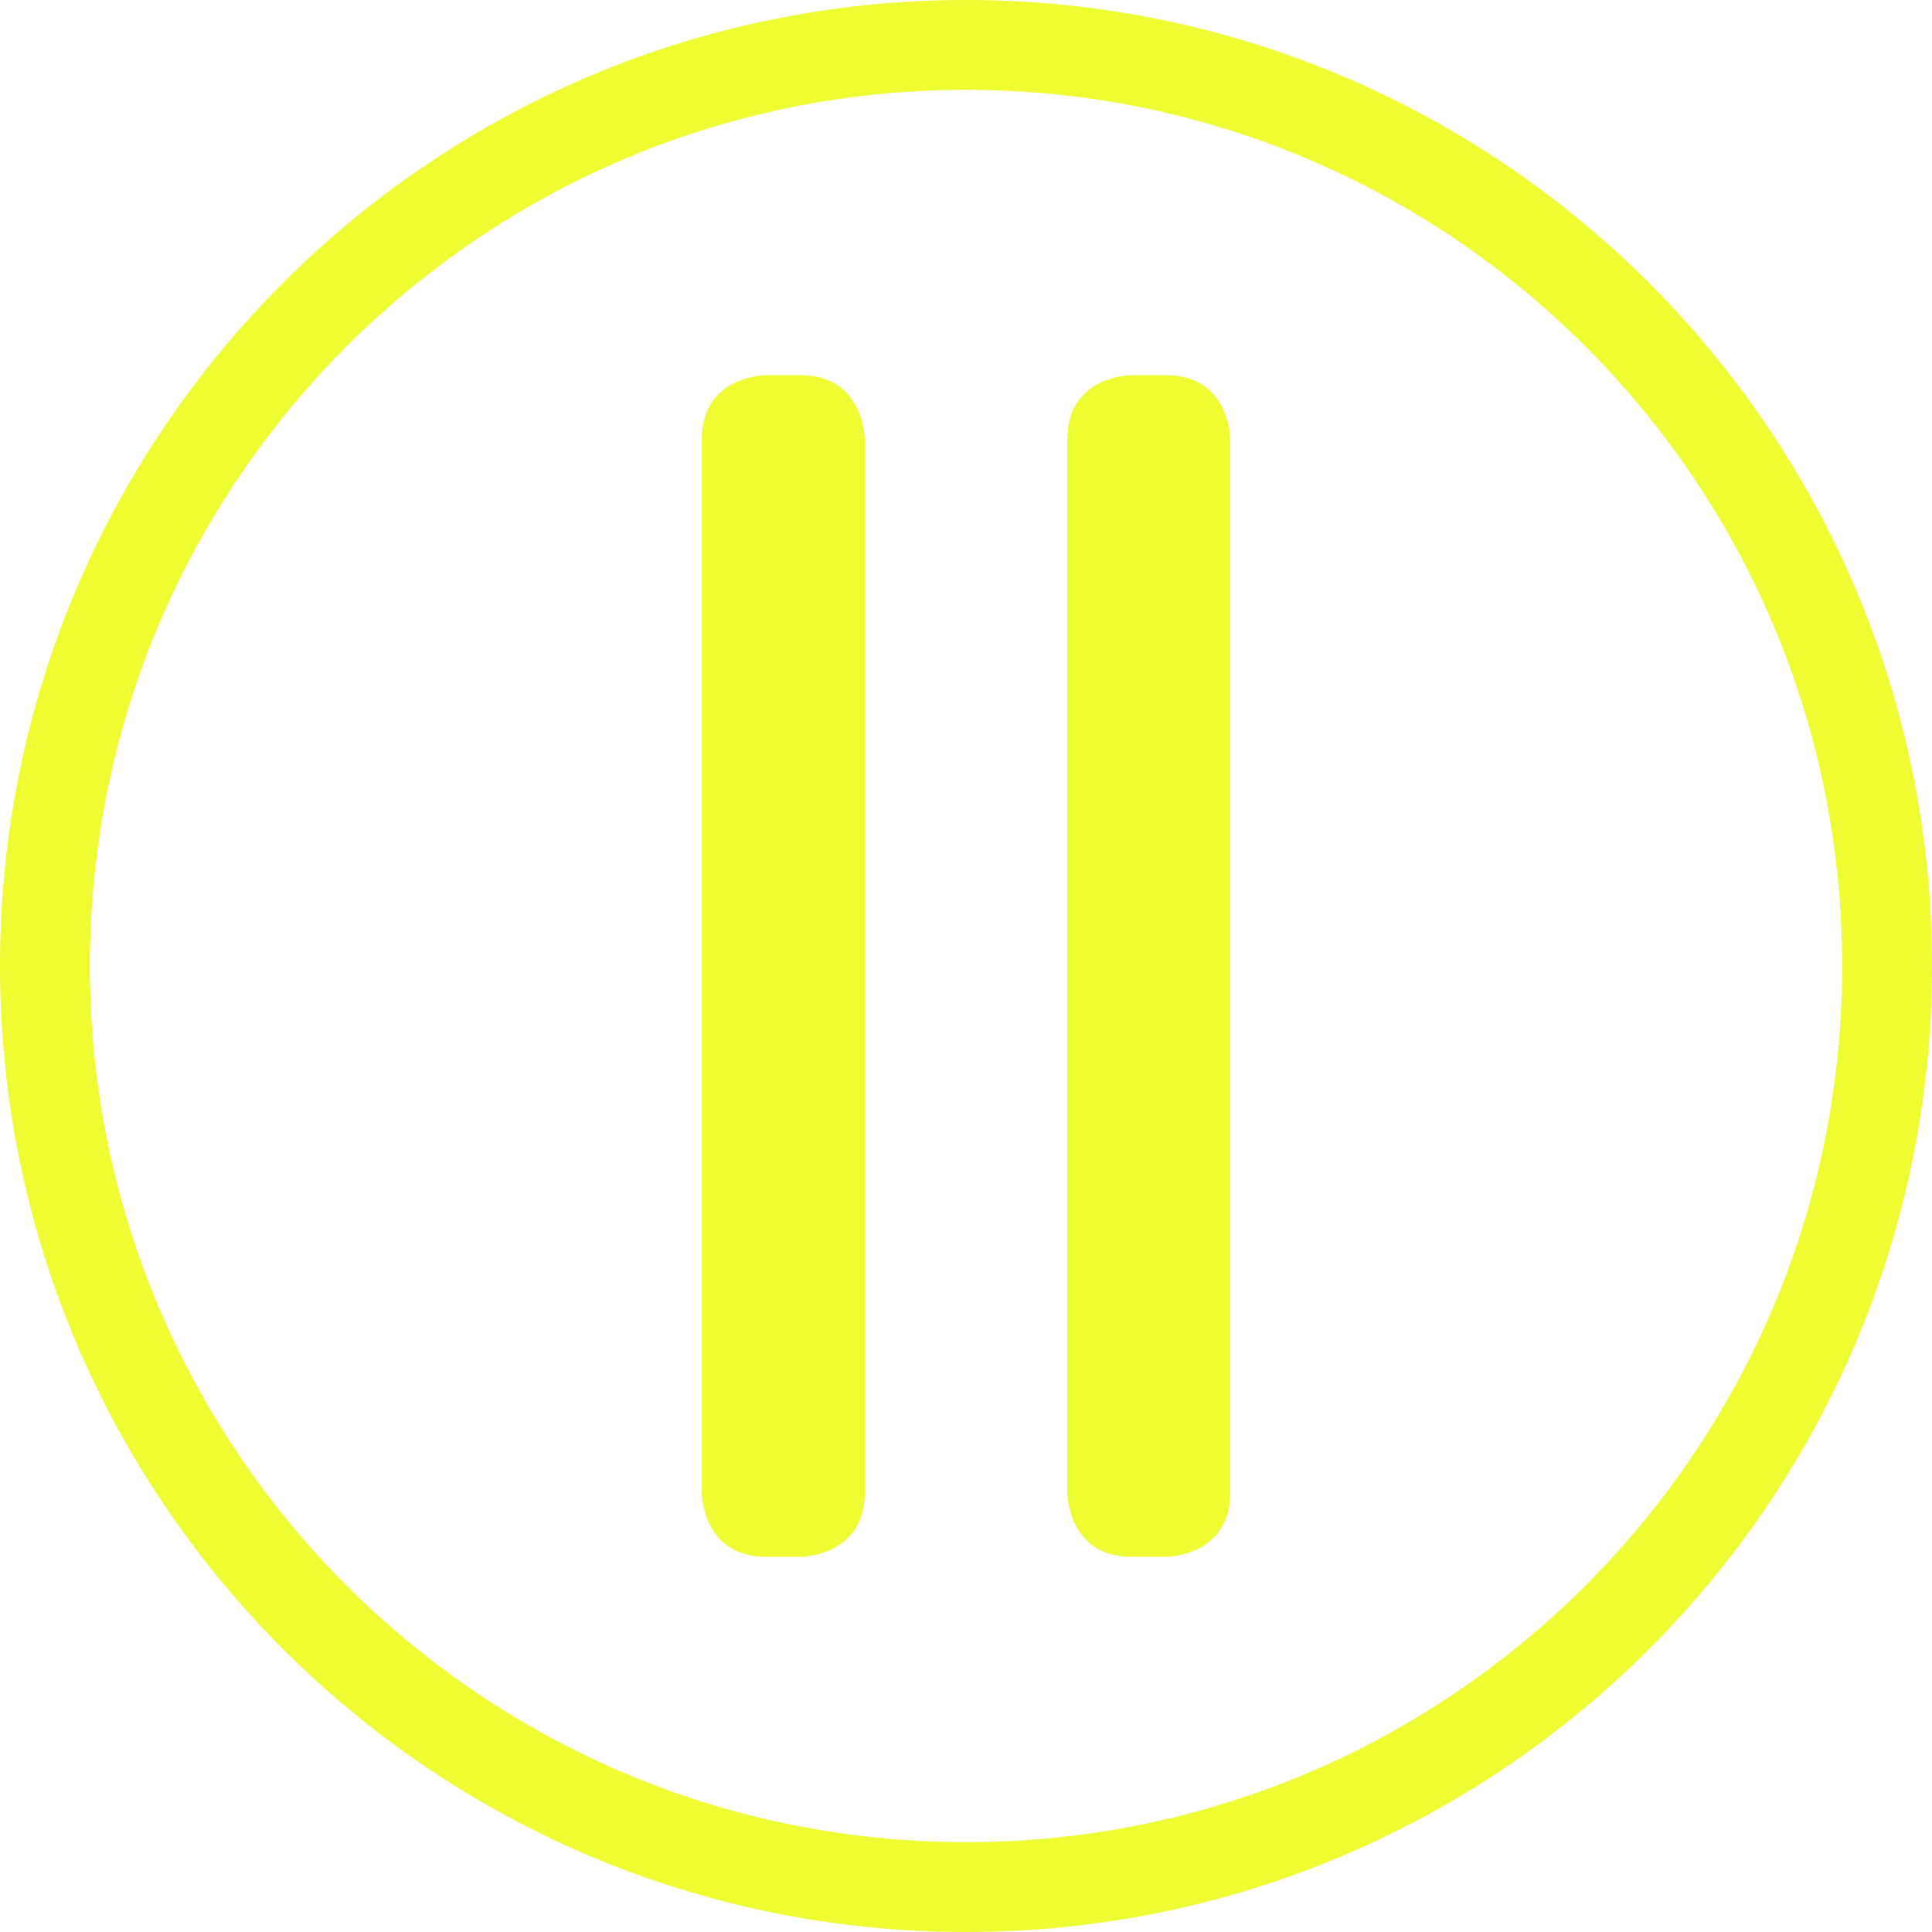
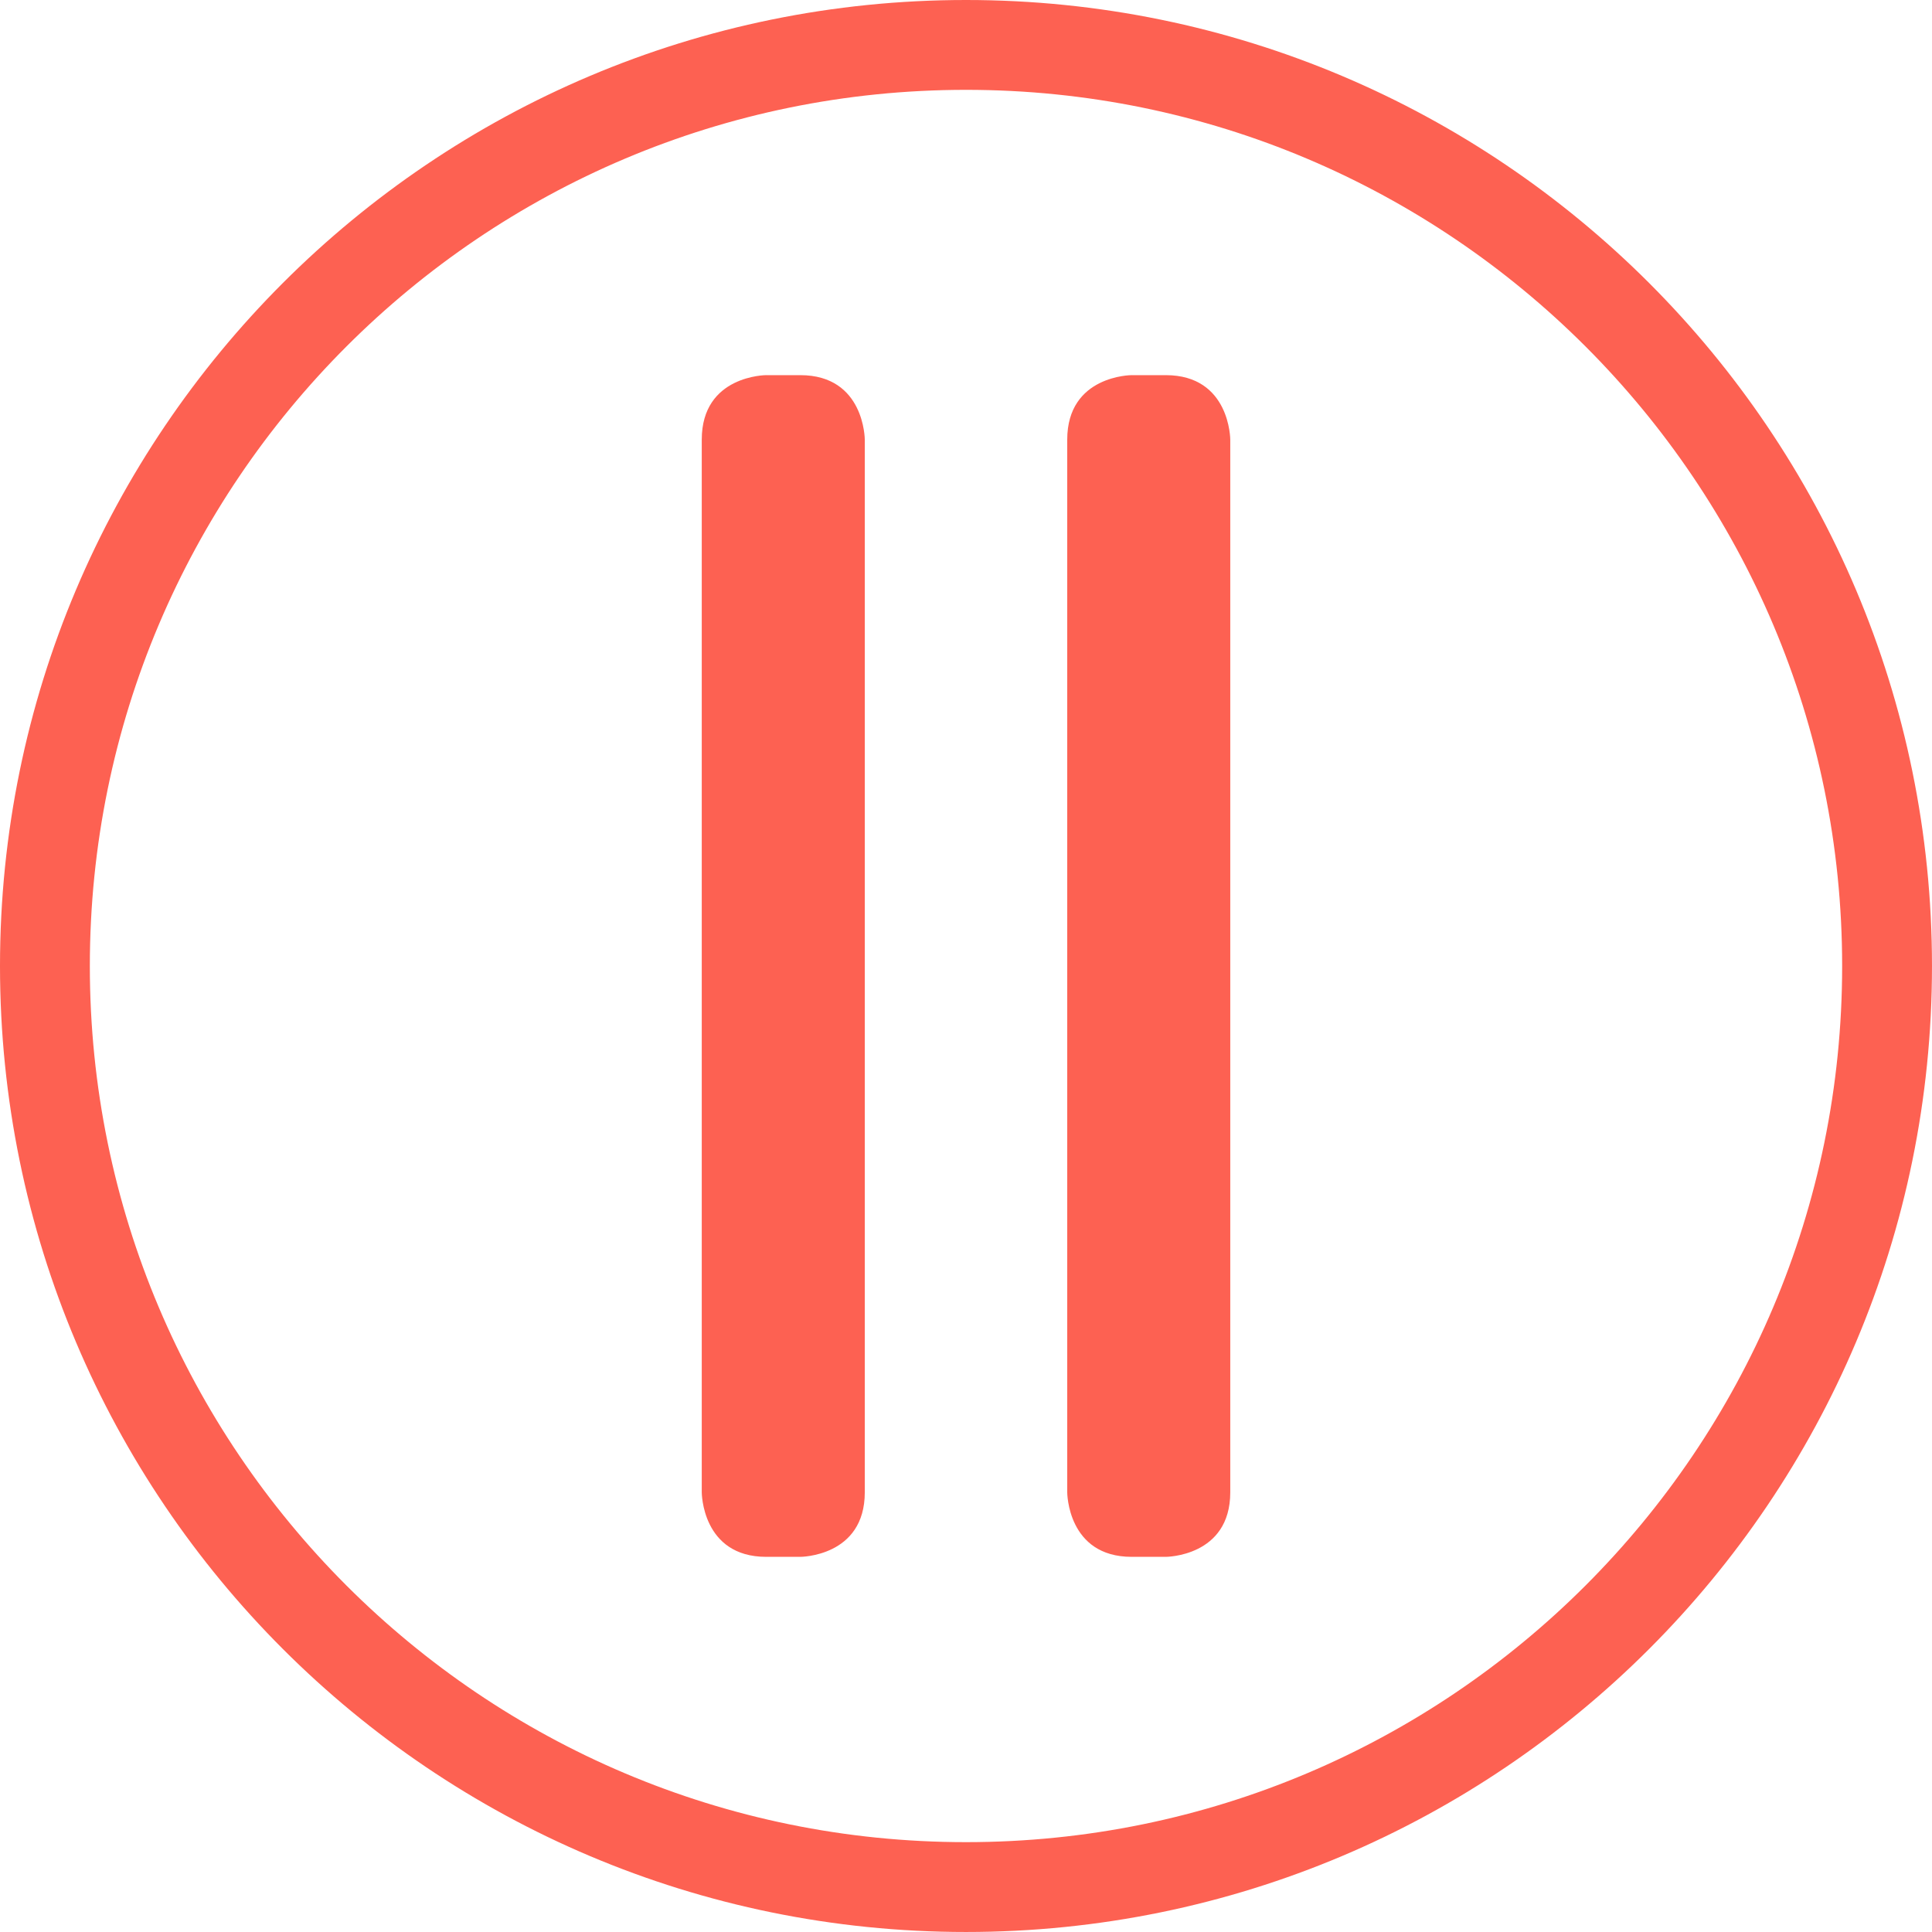
<svg xmlns="http://www.w3.org/2000/svg" xmlns:xlink="http://www.w3.org/1999/xlink" version="1.1" id="Ebene_1" x="0px" y="0px" width="201.543px" height="201.543px" viewBox="0 0 201.543 201.543" enable-background="new 0 0 201.543 201.543" xml:space="preserve">
  <g>
    <defs>
      <rect id="SVGID_1_" y="0" width="201.543" height="201.543" />
    </defs>
    <clipPath id="SVGID_2_">
      <use xlink:href="#SVGID_1_" overflow="visible" />
    </clipPath>
-     <circle clip-path="url(#SVGID_2_)" fill="none" stroke="#EFFC32" stroke-width="9.372" cx="100.771" cy="100.771" r="96.085" />
-     <path clip-path="url(#SVGID_2_)" fill="#EFFC32" d="M118.063,39.134c0,0-6.731,0-6.731,6.731v109.812c0,0,0,6.731,6.731,6.731   h3.543c0,0,6.733,0,6.733-6.731V45.866c0,0,0-6.731-6.733-6.731H118.063z" />
-     <path clip-path="url(#SVGID_2_)" fill="#EFFC32" d="M79.937,39.134c0,0-6.731,0-6.731,6.731v109.812c0,0,0,6.731,6.731,6.731h3.543   c0,0,6.733,0,6.733-6.731V45.866c0,0,0-6.731-6.733-6.731H79.937z" />
+     <circle clip-path="url(#SVGID_2_)" fill="none" stroke="#FD6152" stroke-width="9.372" cx="100.771" cy="100.771" r="96.085" />
+     <path clip-path="url(#SVGID_2_)" fill="#FD6152" d="M118.063,39.134c0,0-6.731,0-6.731,6.731v109.812c0,0,0,6.731,6.731,6.731   h3.543c0,0,6.733,0,6.733-6.731V45.866c0,0,0-6.731-6.733-6.731H118.063z" />
+     <path clip-path="url(#SVGID_2_)" fill="#FD6152" d="M79.937,39.134c0,0-6.731,0-6.731,6.731v109.812c0,0,0,6.731,6.731,6.731h3.543   c0,0,6.733,0,6.733-6.731V45.866c0,0,0-6.731-6.733-6.731H79.937z" />
  </g>
</svg>
